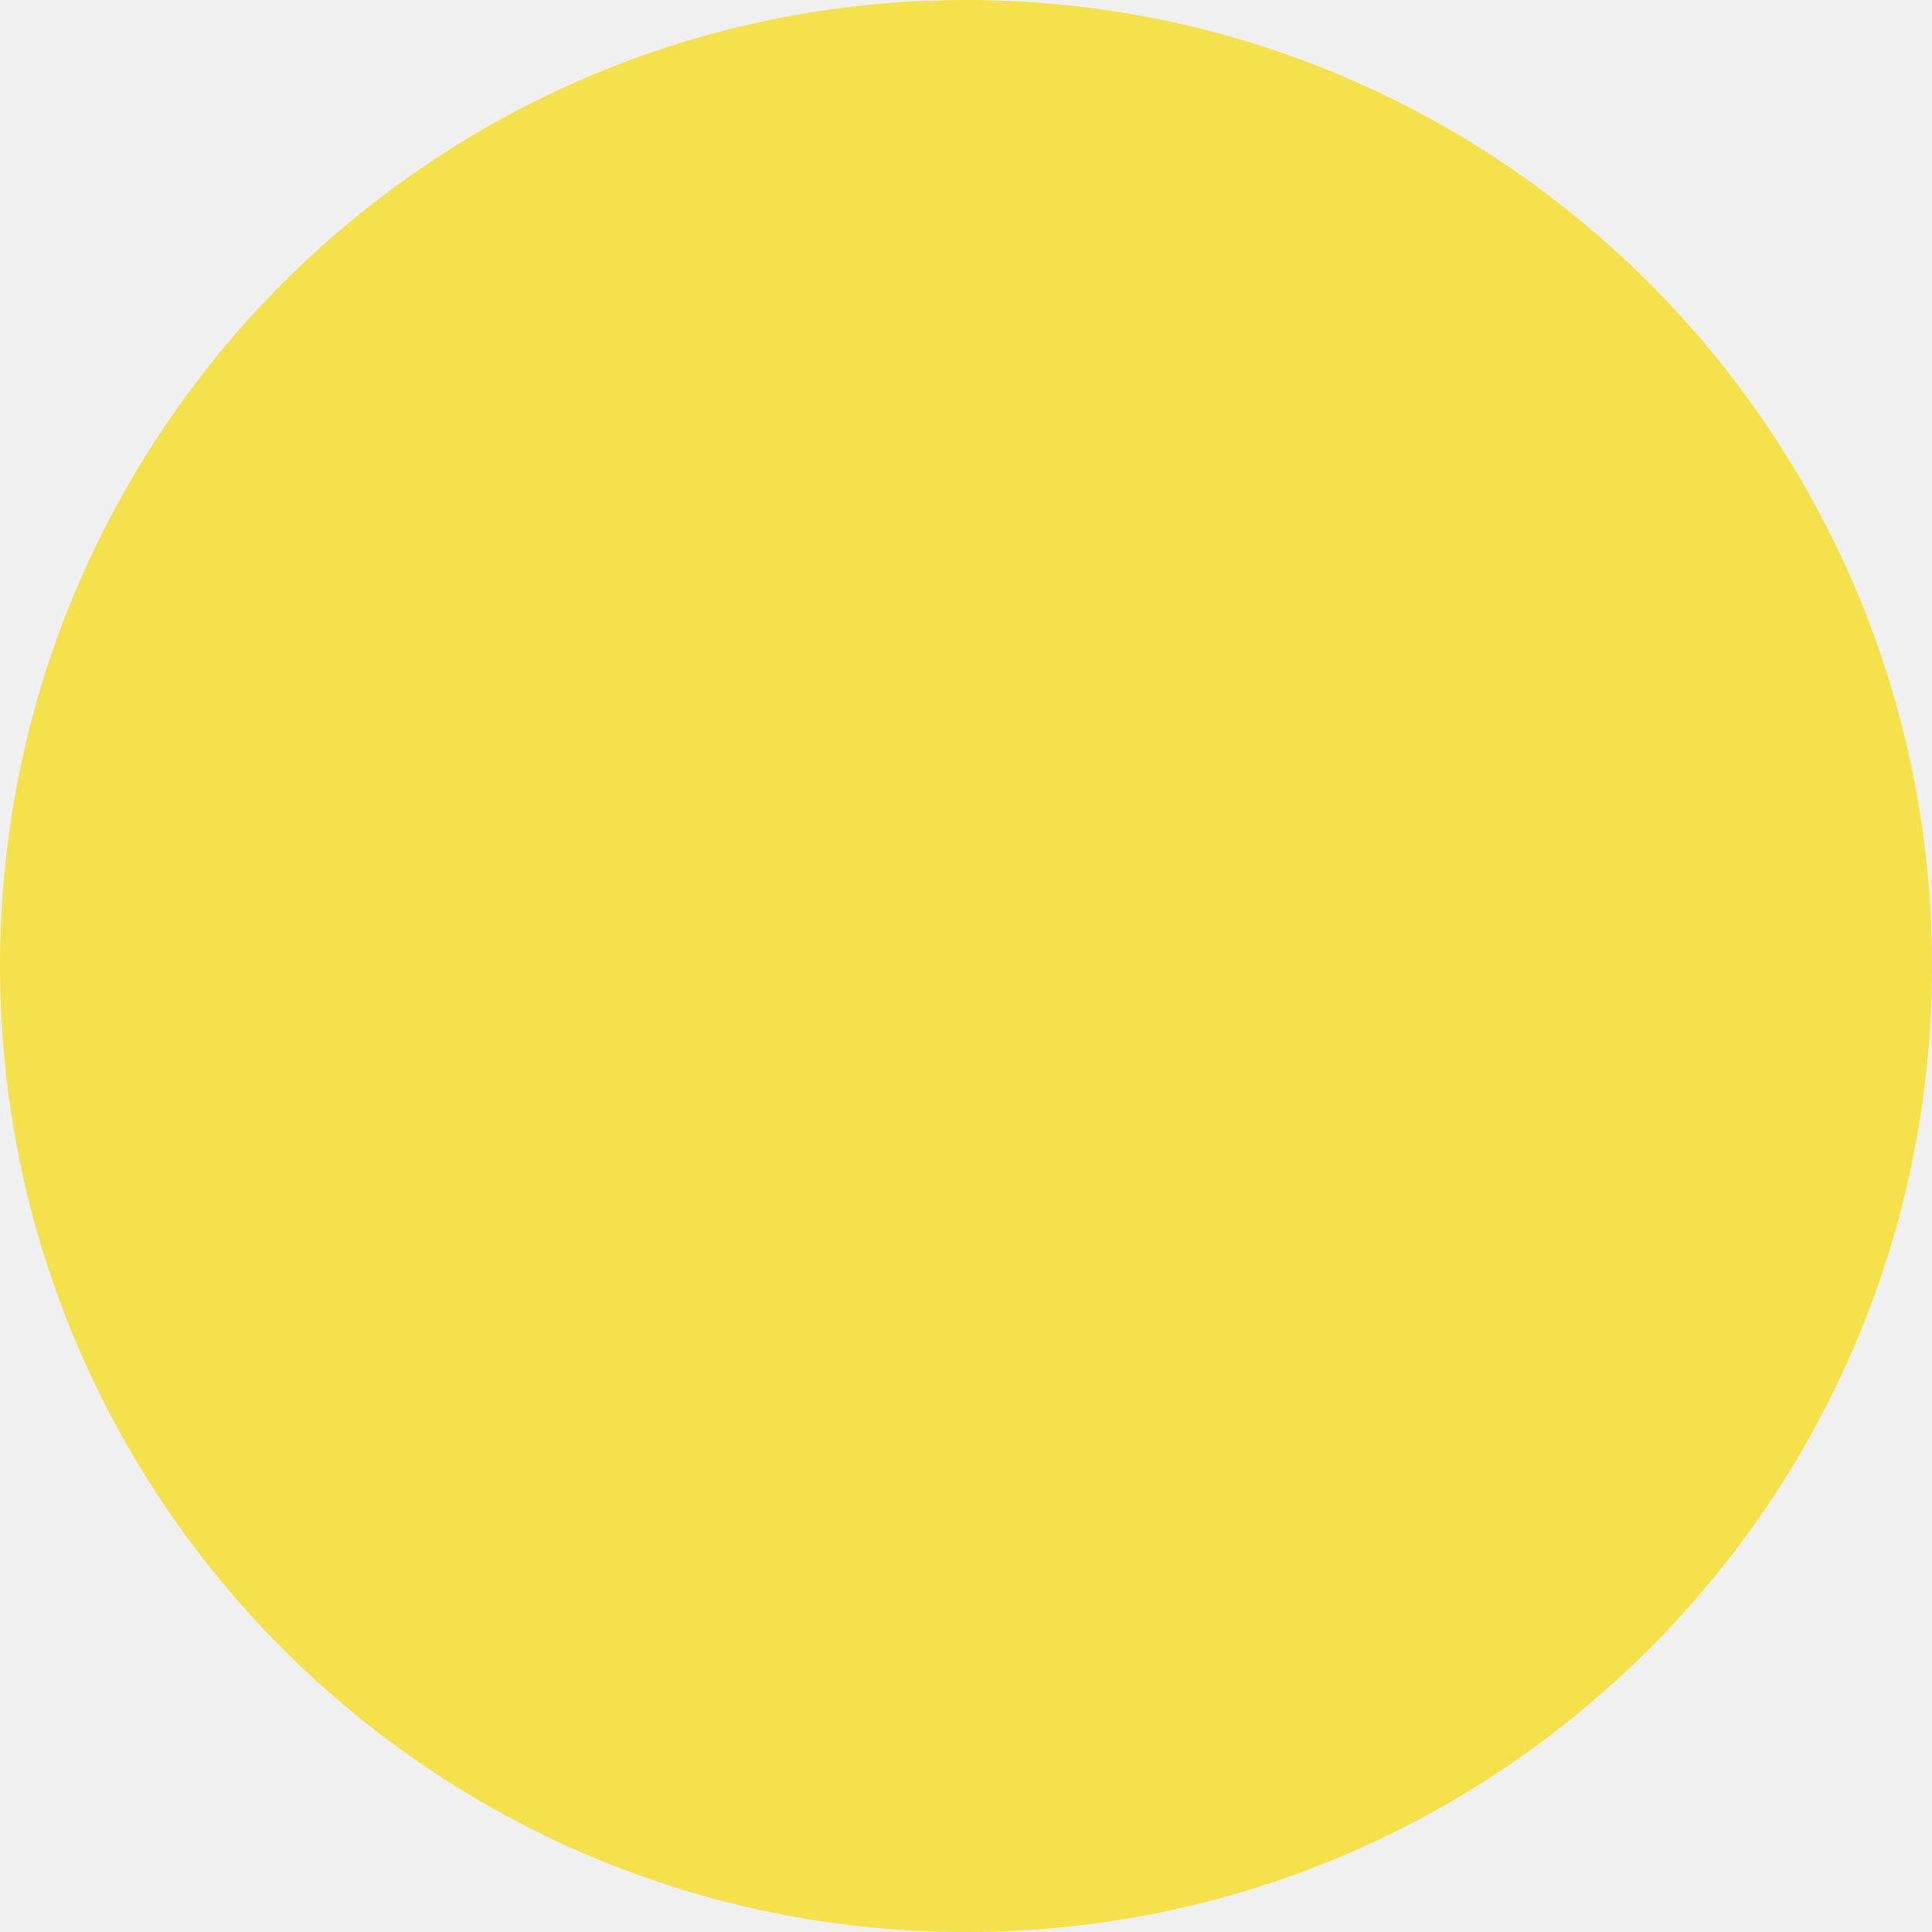
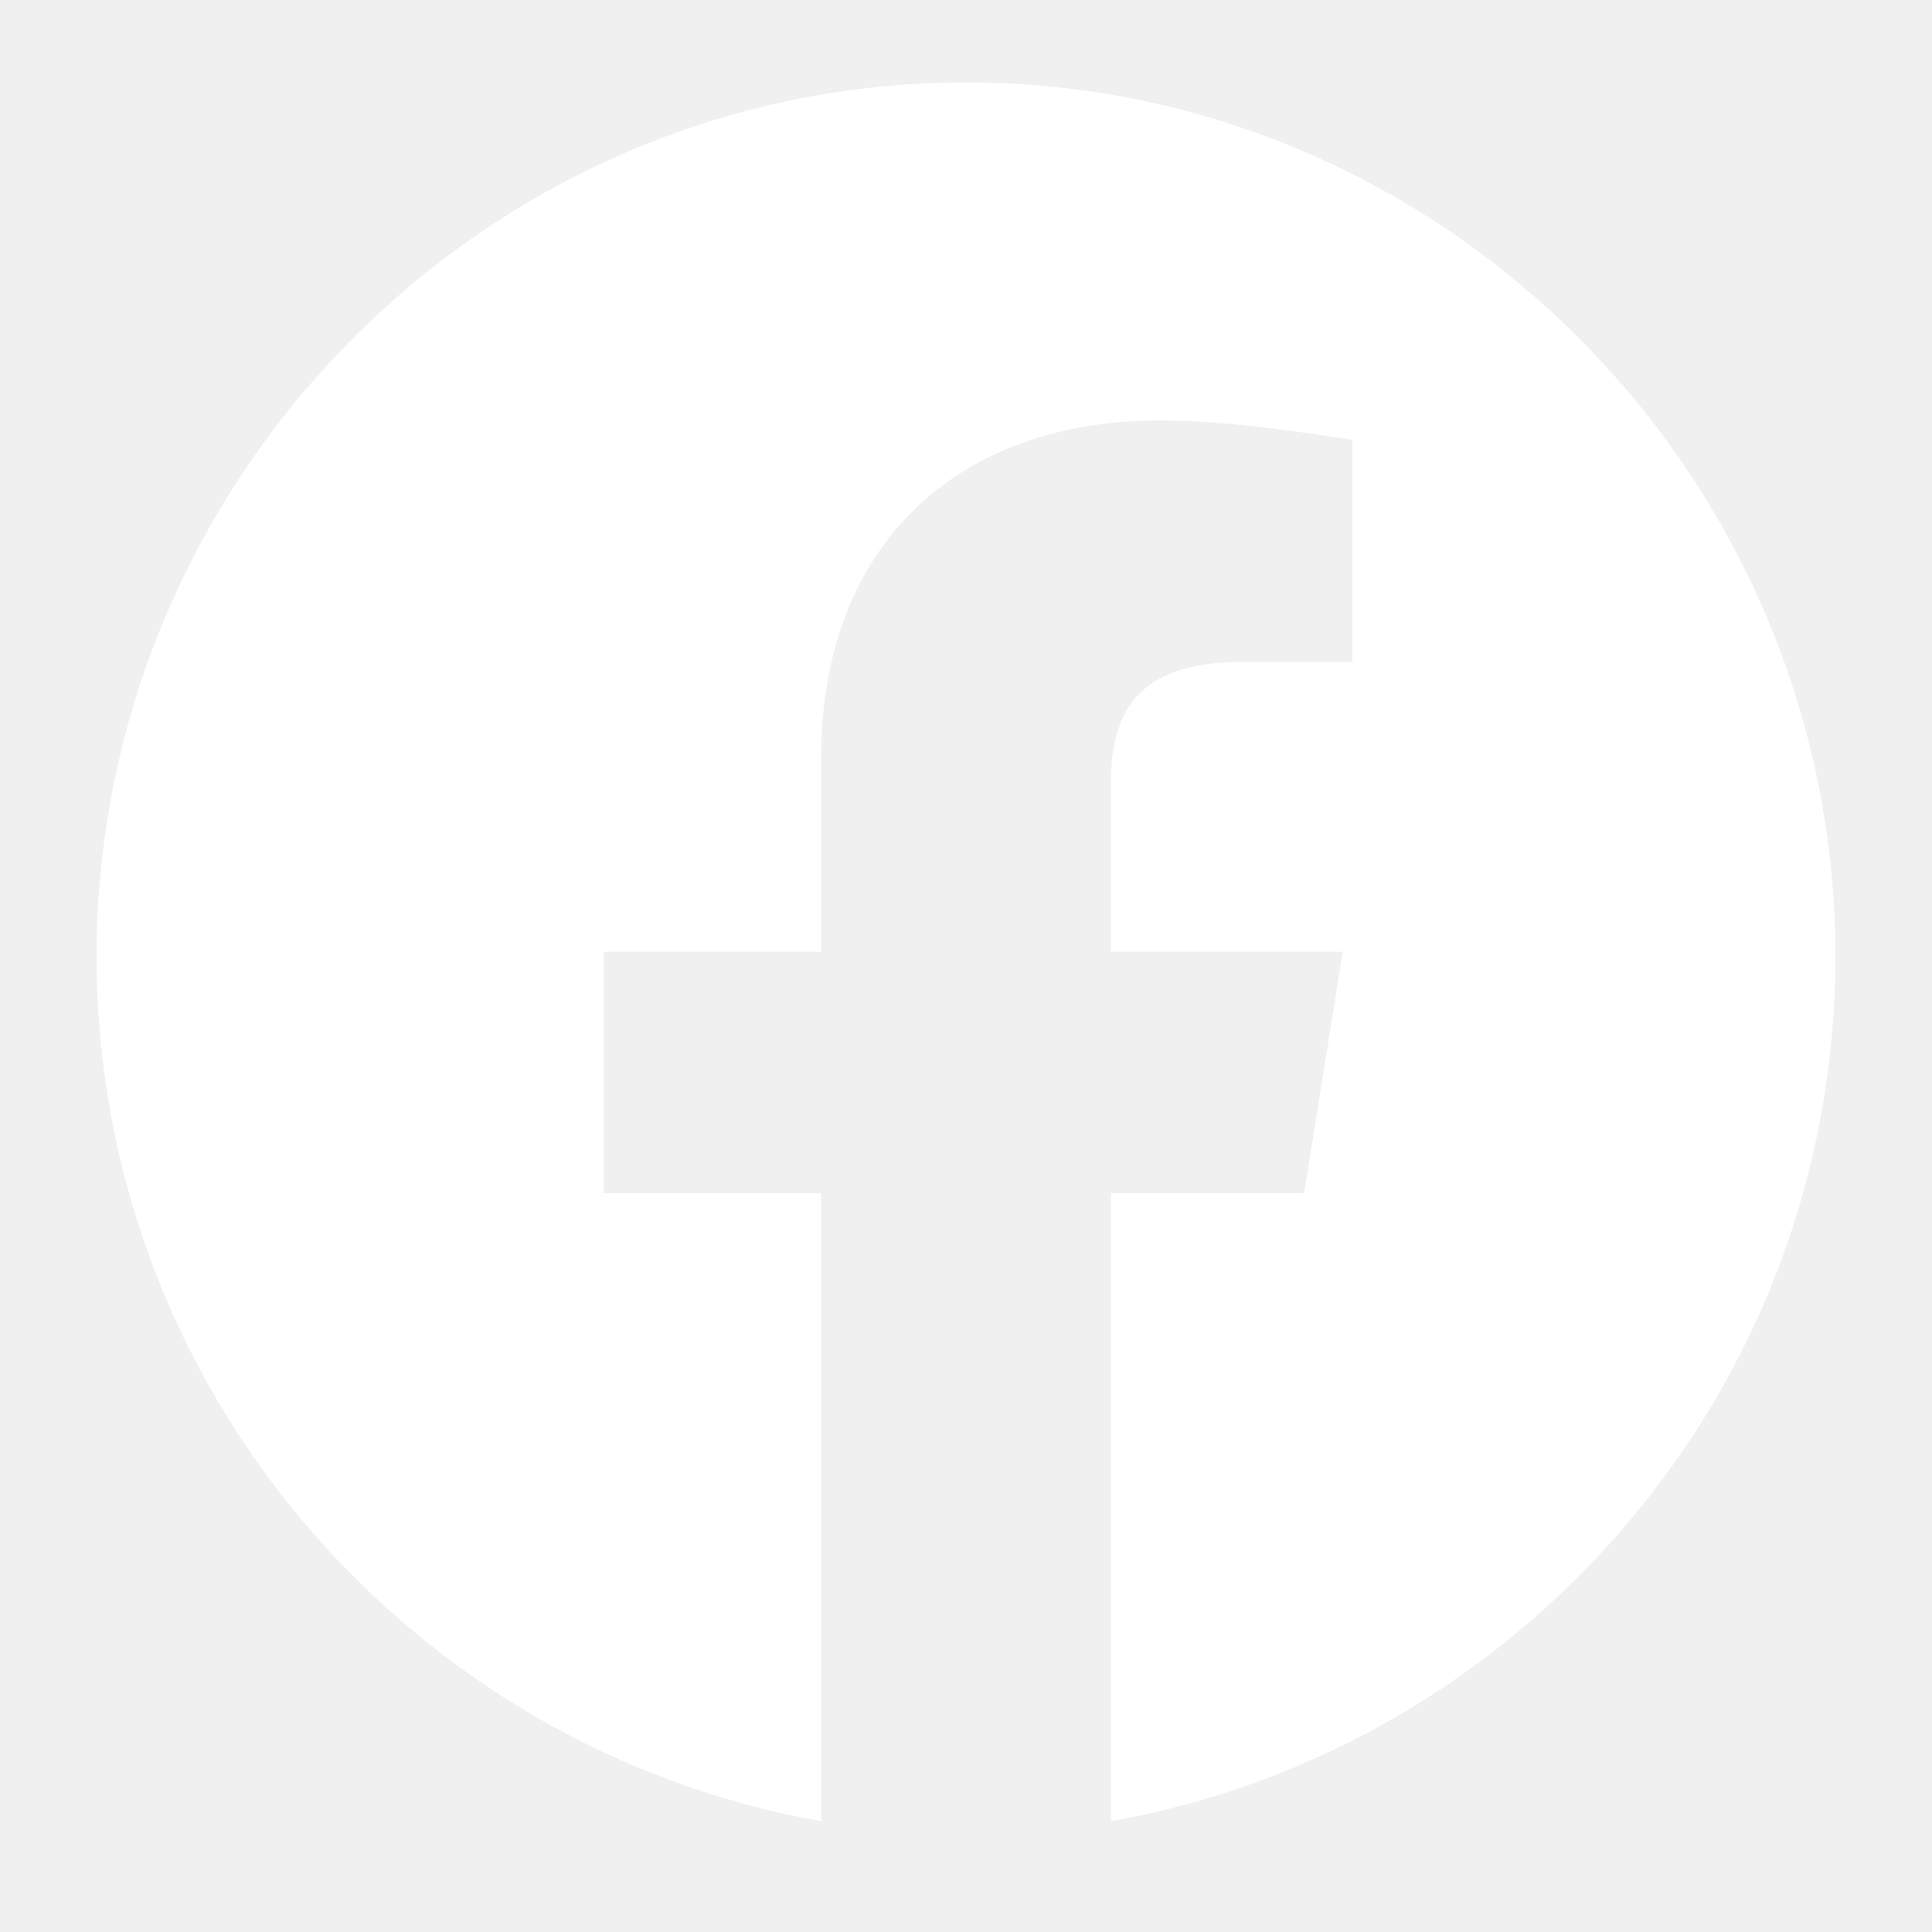
- <svg xmlns="http://www.w3.org/2000/svg" width="42" height="42" viewBox="0 0 42 42" fill="none">
-   <g id="icon/facebook">
-     <circle id="FacebookBg" cx="21" cy="21" r="21" fill="#F5E14B" />
-   </g>
+ <svg xmlns="http://www.w3.org/2000/svg" width="20" height="20" viewBox="0 0 20 20" fill="none">
+   <path fill-rule="evenodd" clip-rule="evenodd" d="M1 9.903C1 14.378 4.25 18.099 8.5 18.853V12.353H6.25V9.853H8.5V7.853C8.5 5.603 9.95 4.353 12 4.353C12.65 4.353 13.35 4.453 14 4.553V6.853H12.85C11.75 6.853 11.5 7.403 11.5 8.103V9.853H13.9L13.5 12.353H11.5V18.853C15.75 18.099 19 14.379 19 9.903C19 4.926 14.95 0.853 10 0.853C5.05 0.853 1 4.926 1 9.903Z" fill="white" />
</svg>
